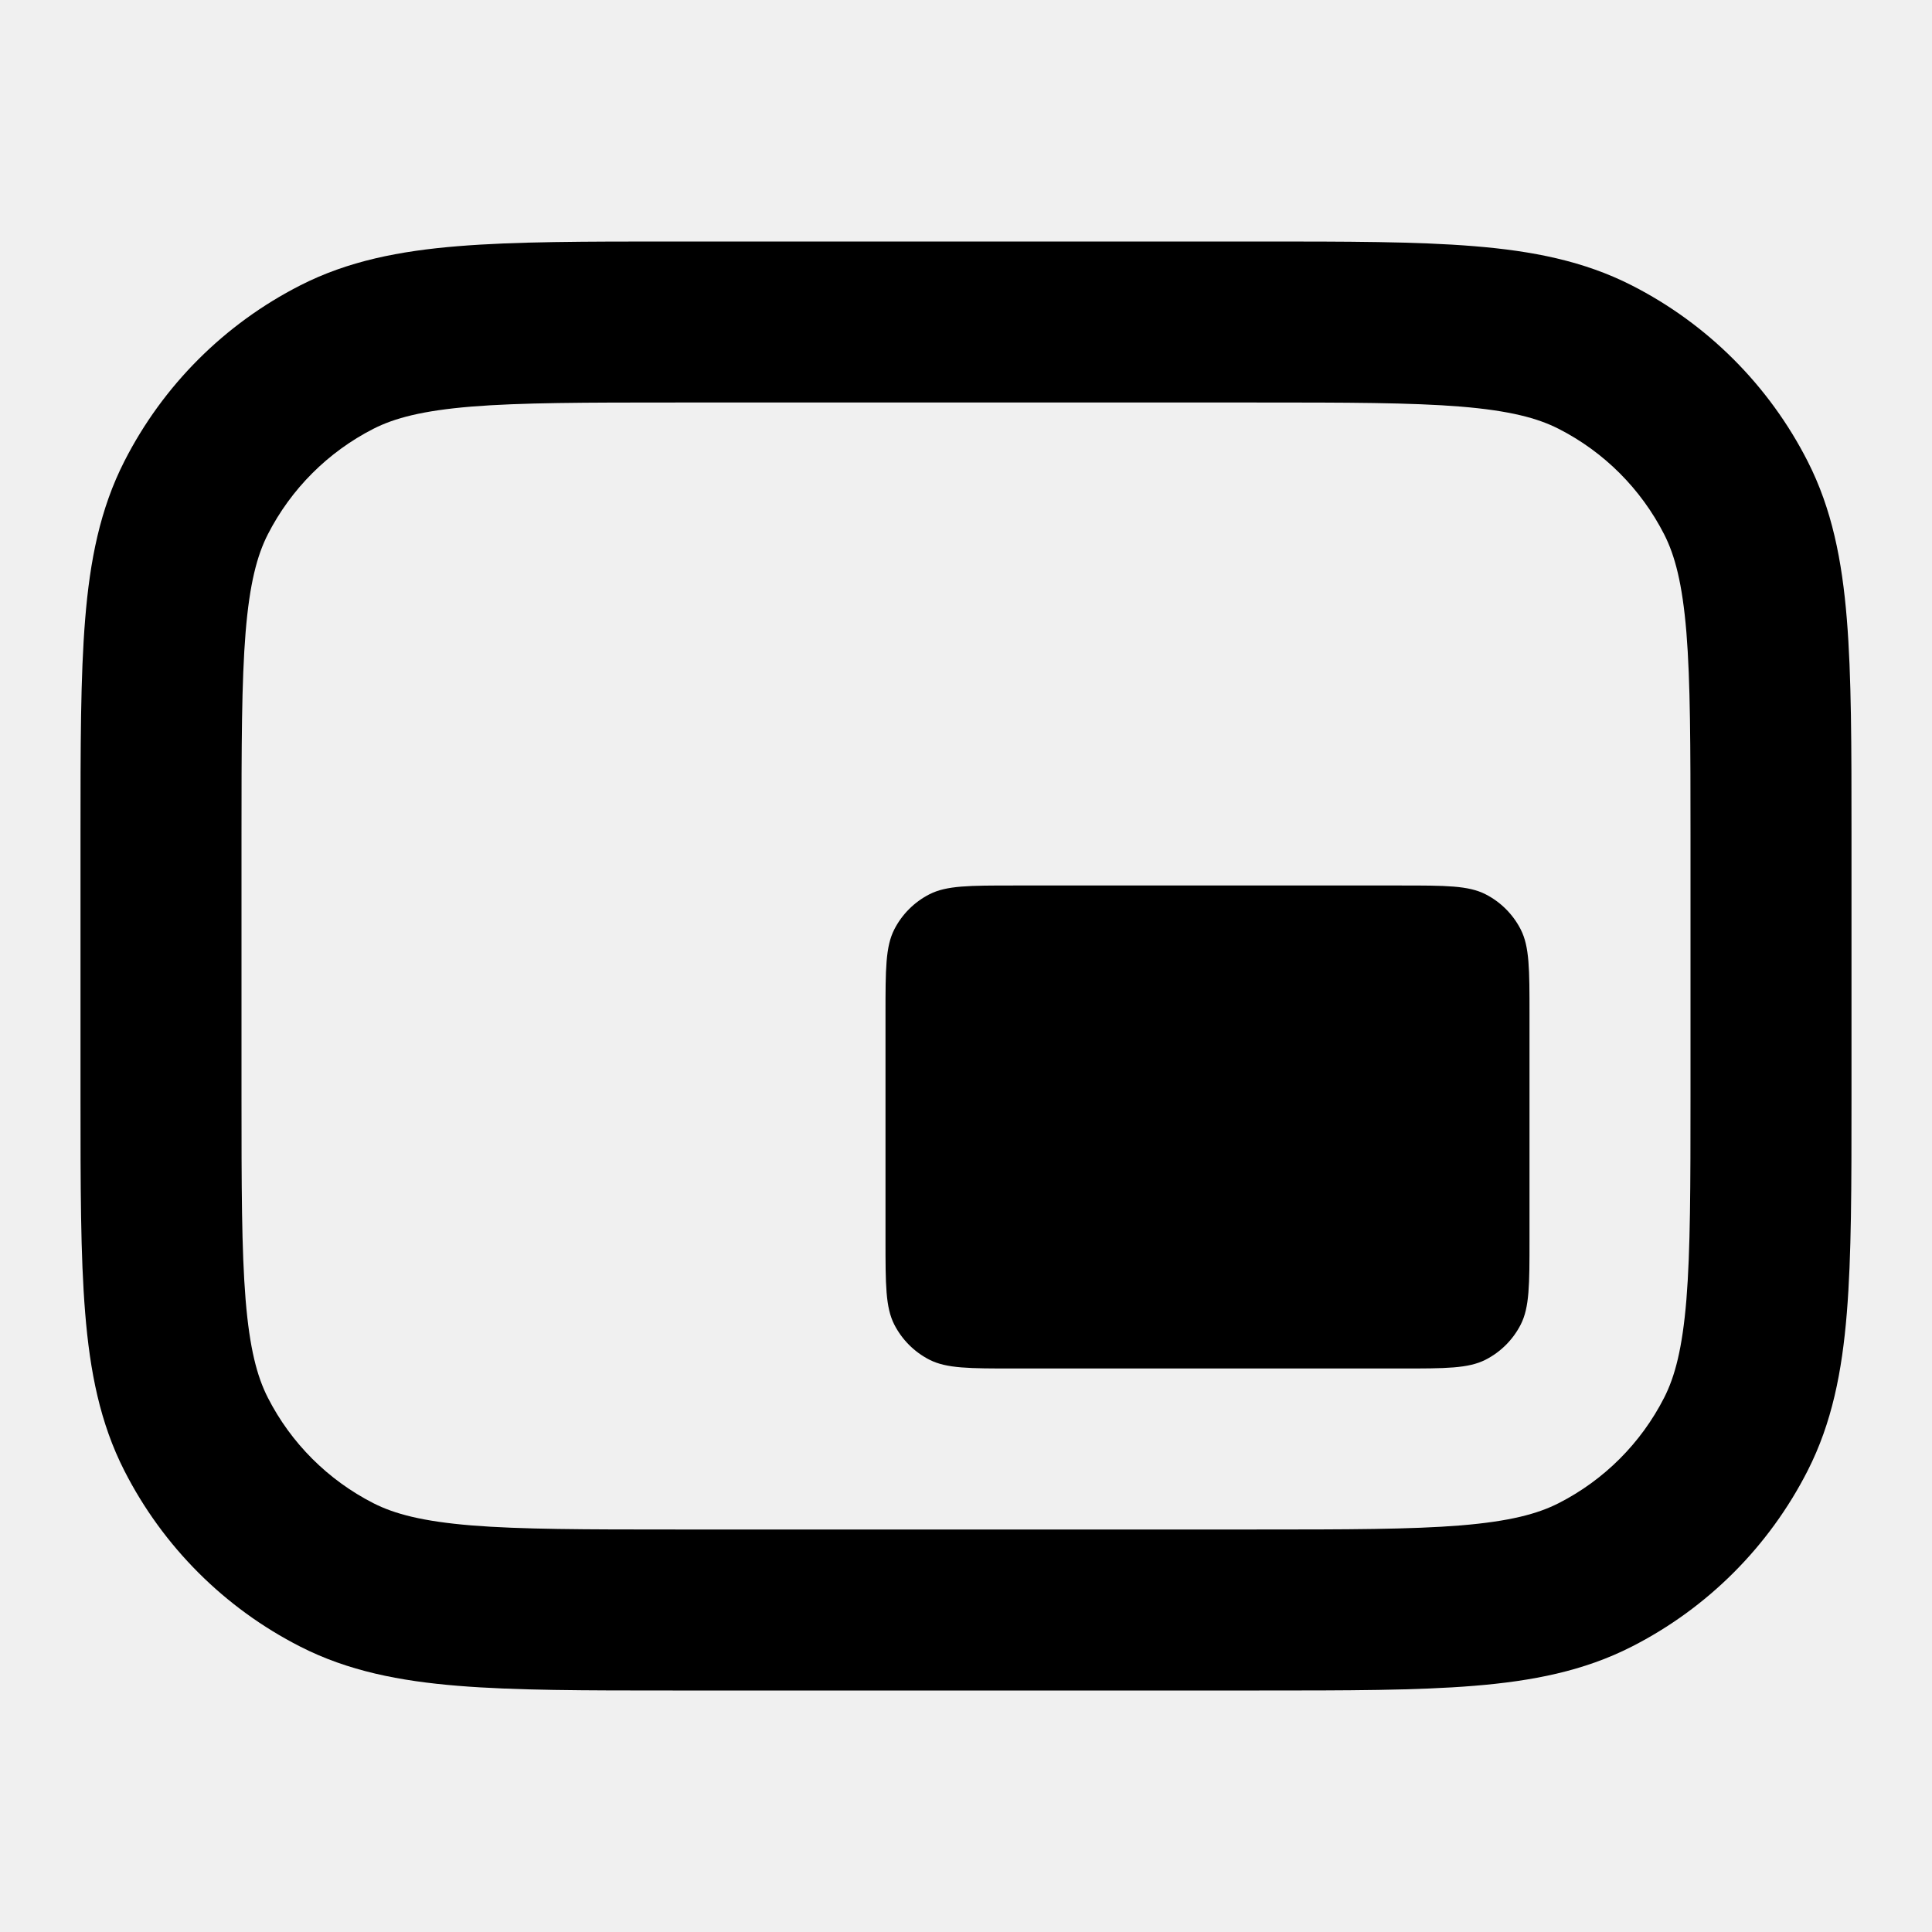
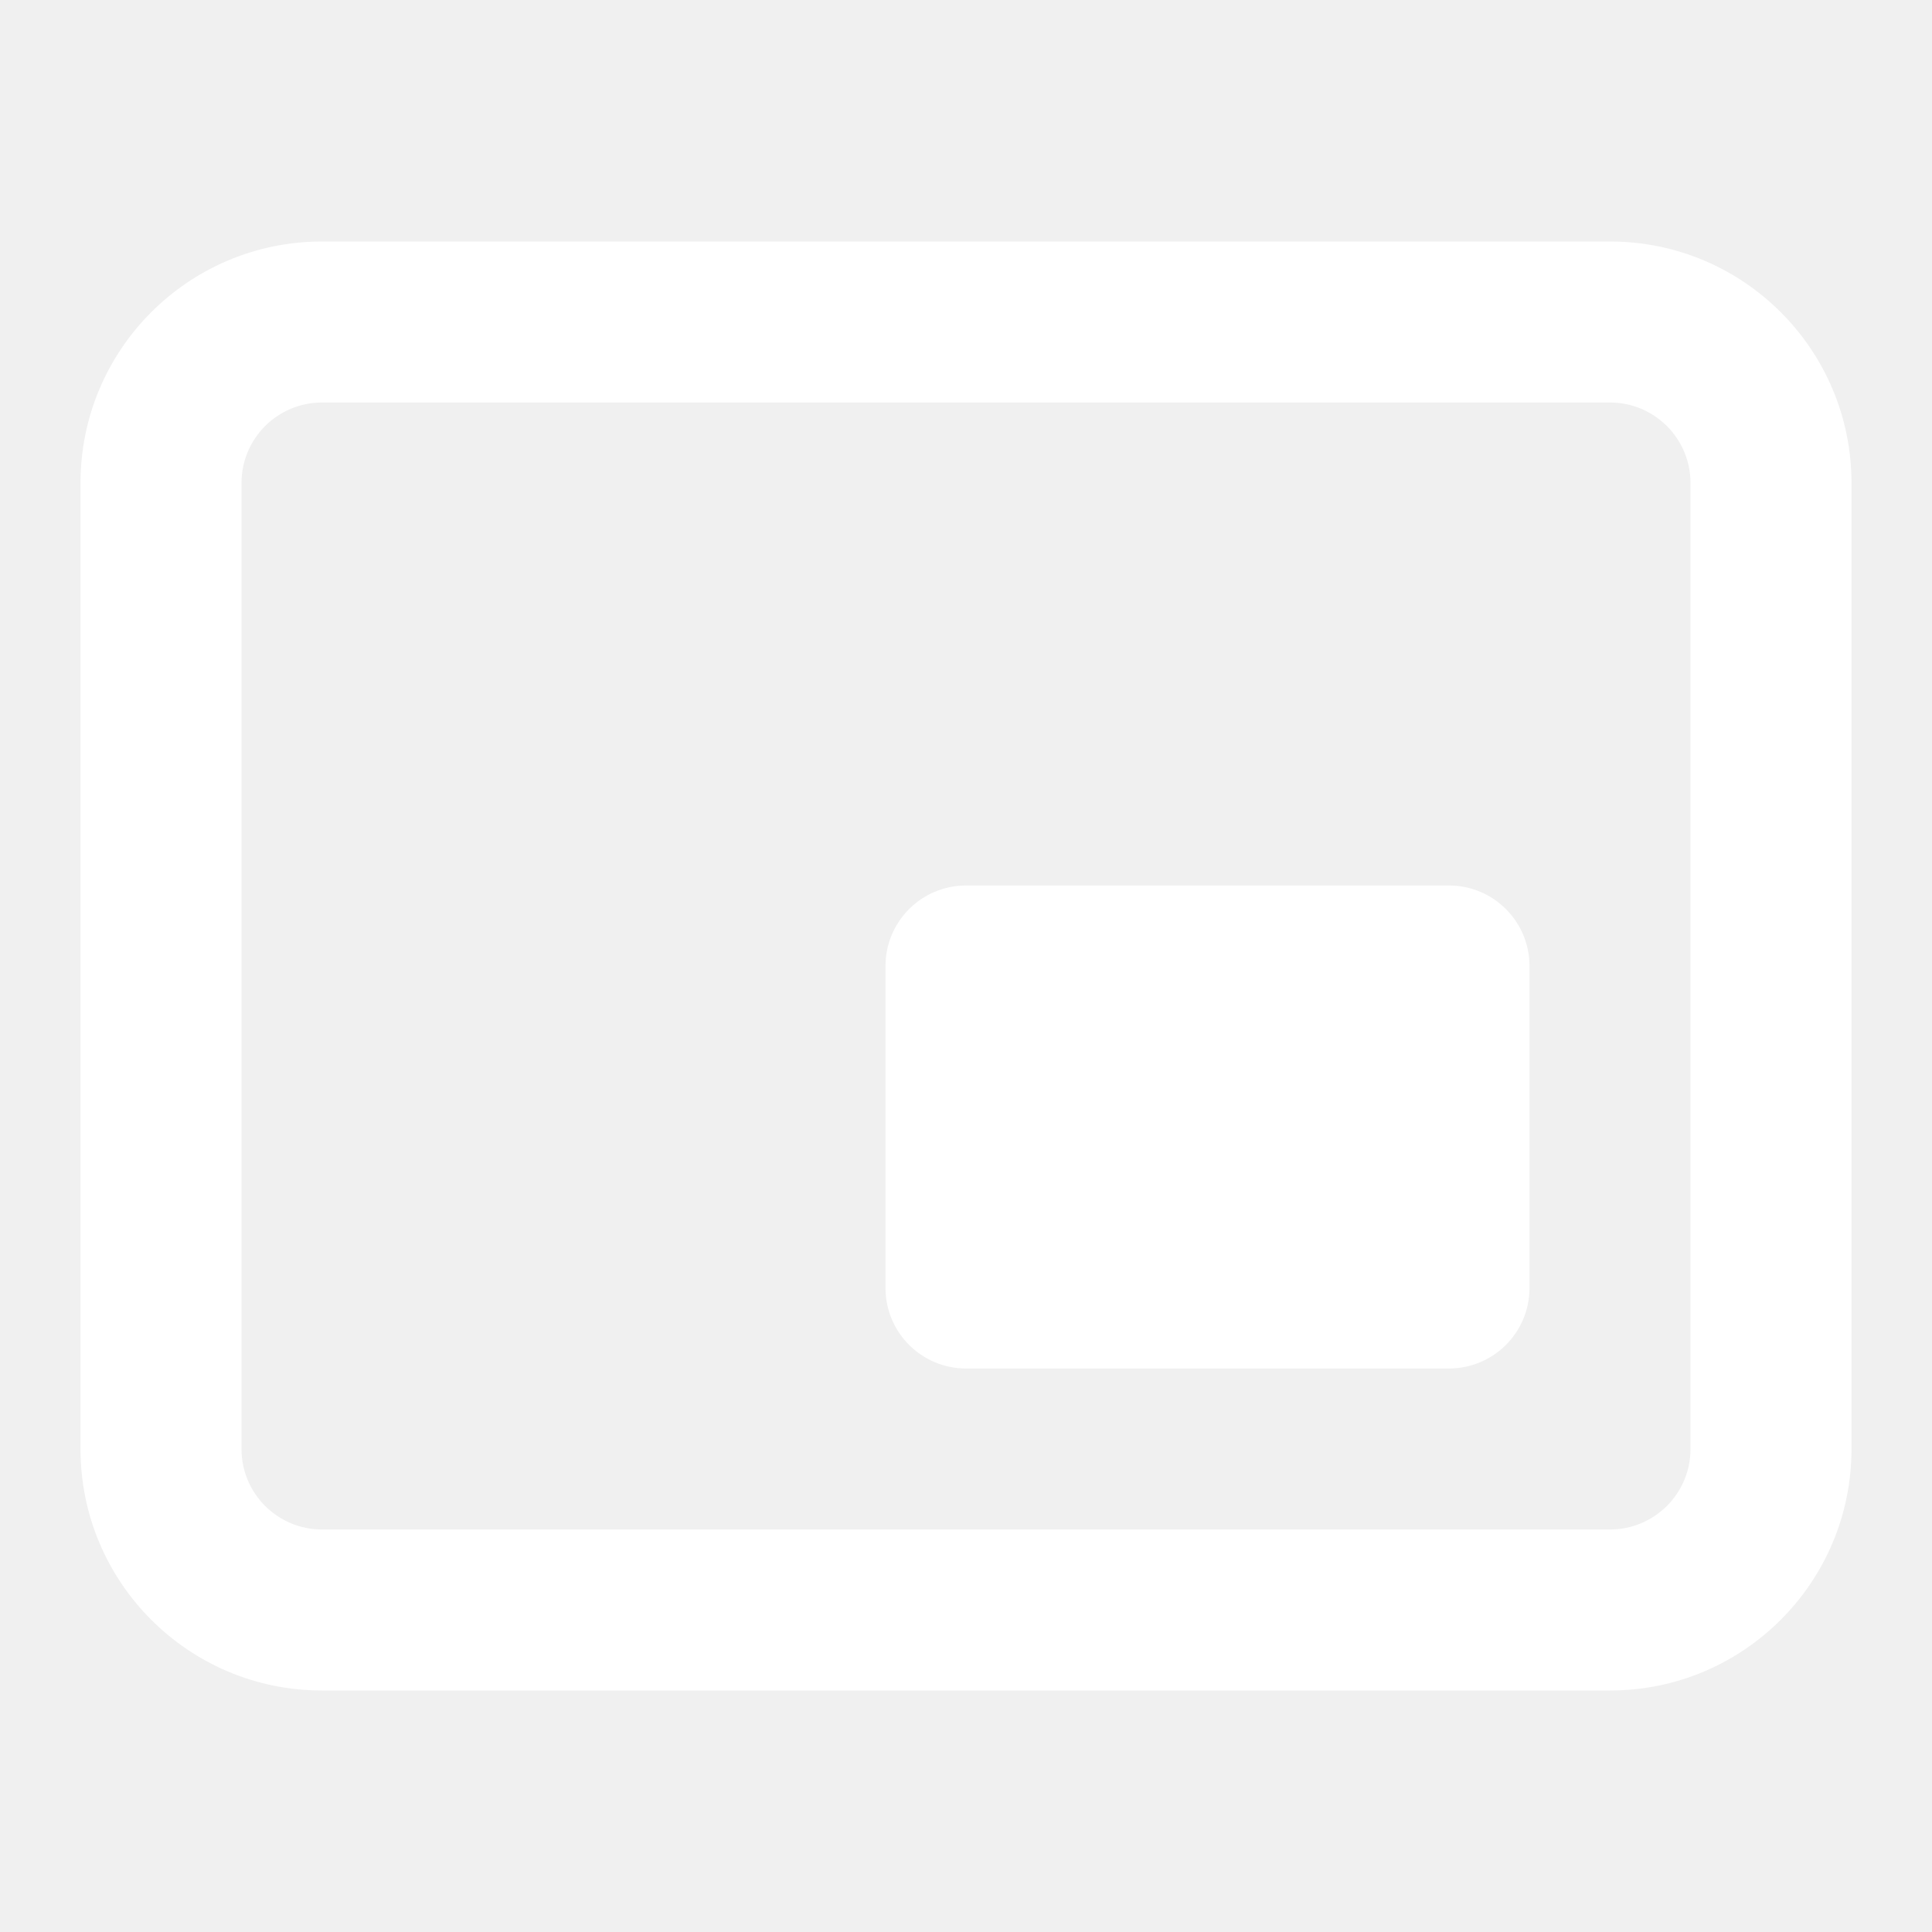
<svg xmlns="http://www.w3.org/2000/svg" width="24" height="24" viewBox="0 0 24 24" fill="none">
-   <path fill-rule="evenodd" clip-rule="evenodd" d="M8.4 3H8.357H8.357C7.273 3 6.399 3 5.691 3.058C4.963 3.117 4.322 3.243 3.73 3.545C2.789 4.024 2.024 4.789 1.545 5.73C1.243 6.322 1.117 6.963 1.058 7.691C1 8.399 1 9.273 1 10.357V10.357V10.4V13.6V13.643C1 14.727 1 15.601 1.058 16.309C1.117 17.038 1.243 17.678 1.545 18.27C2.024 19.211 2.789 19.976 3.73 20.455C4.322 20.757 4.963 20.883 5.691 20.942C6.399 21 7.273 21 8.357 21H8.357H8.4H15.6H15.643H15.643C16.727 21 17.601 21 18.309 20.942C19.038 20.883 19.678 20.757 20.27 20.455C21.211 19.976 21.976 19.211 22.455 18.27C22.757 17.678 22.883 17.038 22.942 16.309C23 15.601 23 14.727 23 13.643V13.643V13.6V10.4V10.357V10.357C23 9.273 23 8.399 22.942 7.691C22.883 6.963 22.757 6.322 22.455 5.73C21.976 4.789 21.211 4.024 20.27 3.545C19.678 3.243 19.038 3.117 18.309 3.058C17.601 3 16.727 3 15.643 3H15.6H8.4ZM4.638 5.327C4.901 5.193 5.249 5.101 5.854 5.051C6.471 5.001 7.263 5 8.4 5H15.6C16.737 5 17.529 5.001 18.146 5.051C18.751 5.101 19.099 5.193 19.362 5.327C19.927 5.615 20.385 6.074 20.673 6.638C20.807 6.901 20.899 7.249 20.949 7.854C20.999 8.471 21 9.263 21 10.4V13.6C21 14.737 20.999 15.529 20.949 16.146C20.899 16.751 20.807 17.099 20.673 17.362C20.385 17.927 19.927 18.385 19.362 18.673C19.099 18.807 18.751 18.899 18.146 18.949C17.529 18.999 16.737 19 15.6 19H8.4C7.263 19 6.471 18.999 5.854 18.949C5.249 18.899 4.901 18.807 4.638 18.673C4.074 18.385 3.615 17.927 3.327 17.362C3.193 17.099 3.101 16.751 3.051 16.146C3.001 15.529 3 14.737 3 13.6V10.4C3 9.263 3.001 8.471 3.051 7.854C3.101 7.249 3.193 6.901 3.327 6.638C3.615 6.074 4.074 5.615 4.638 5.327ZM11.109 11.546C11 11.76 11 12.04 11 12.6V15.4C11 15.96 11 16.24 11.109 16.454C11.205 16.642 11.358 16.795 11.546 16.891C11.76 17 12.04 17 12.6 17H17.4C17.96 17 18.24 17 18.454 16.891C18.642 16.795 18.795 16.642 18.891 16.454C19 16.24 19 15.96 19 15.4V12.6C19 12.04 19 11.76 18.891 11.546C18.795 11.358 18.642 11.205 18.454 11.109C18.24 11 17.96 11 17.4 11H12.6C12.04 11 11.76 11 11.546 11.109C11.358 11.205 11.205 11.358 11.109 11.546Z" fill="black" />
+   <path fill-rule="evenodd" clip-rule="evenodd" d="M1 6C1 4.343 2.343 3 4 3H20C21.657 3 23 4.343 23 6V18C23 19.657 21.657 21 20 21H4C2.343 21 1 19.657 1 18V6ZM4 5C3.448 5 3 5.448 3 6V18C3 18.552 3.448 19 4 19H20C20.552 19 21 18.552 21 18V6C21 5.448 20.552 5 20 5H4Z" fill="white" />
+   <path d="M11 12C11 11.448 11.448 11 12 11H18C18.552 11 19 11.448 19 12V16C19 16.552 18.552 17 18 17H12C11.448 17 11 16.552 11 16V12Z" fill="white" />
</svg>
